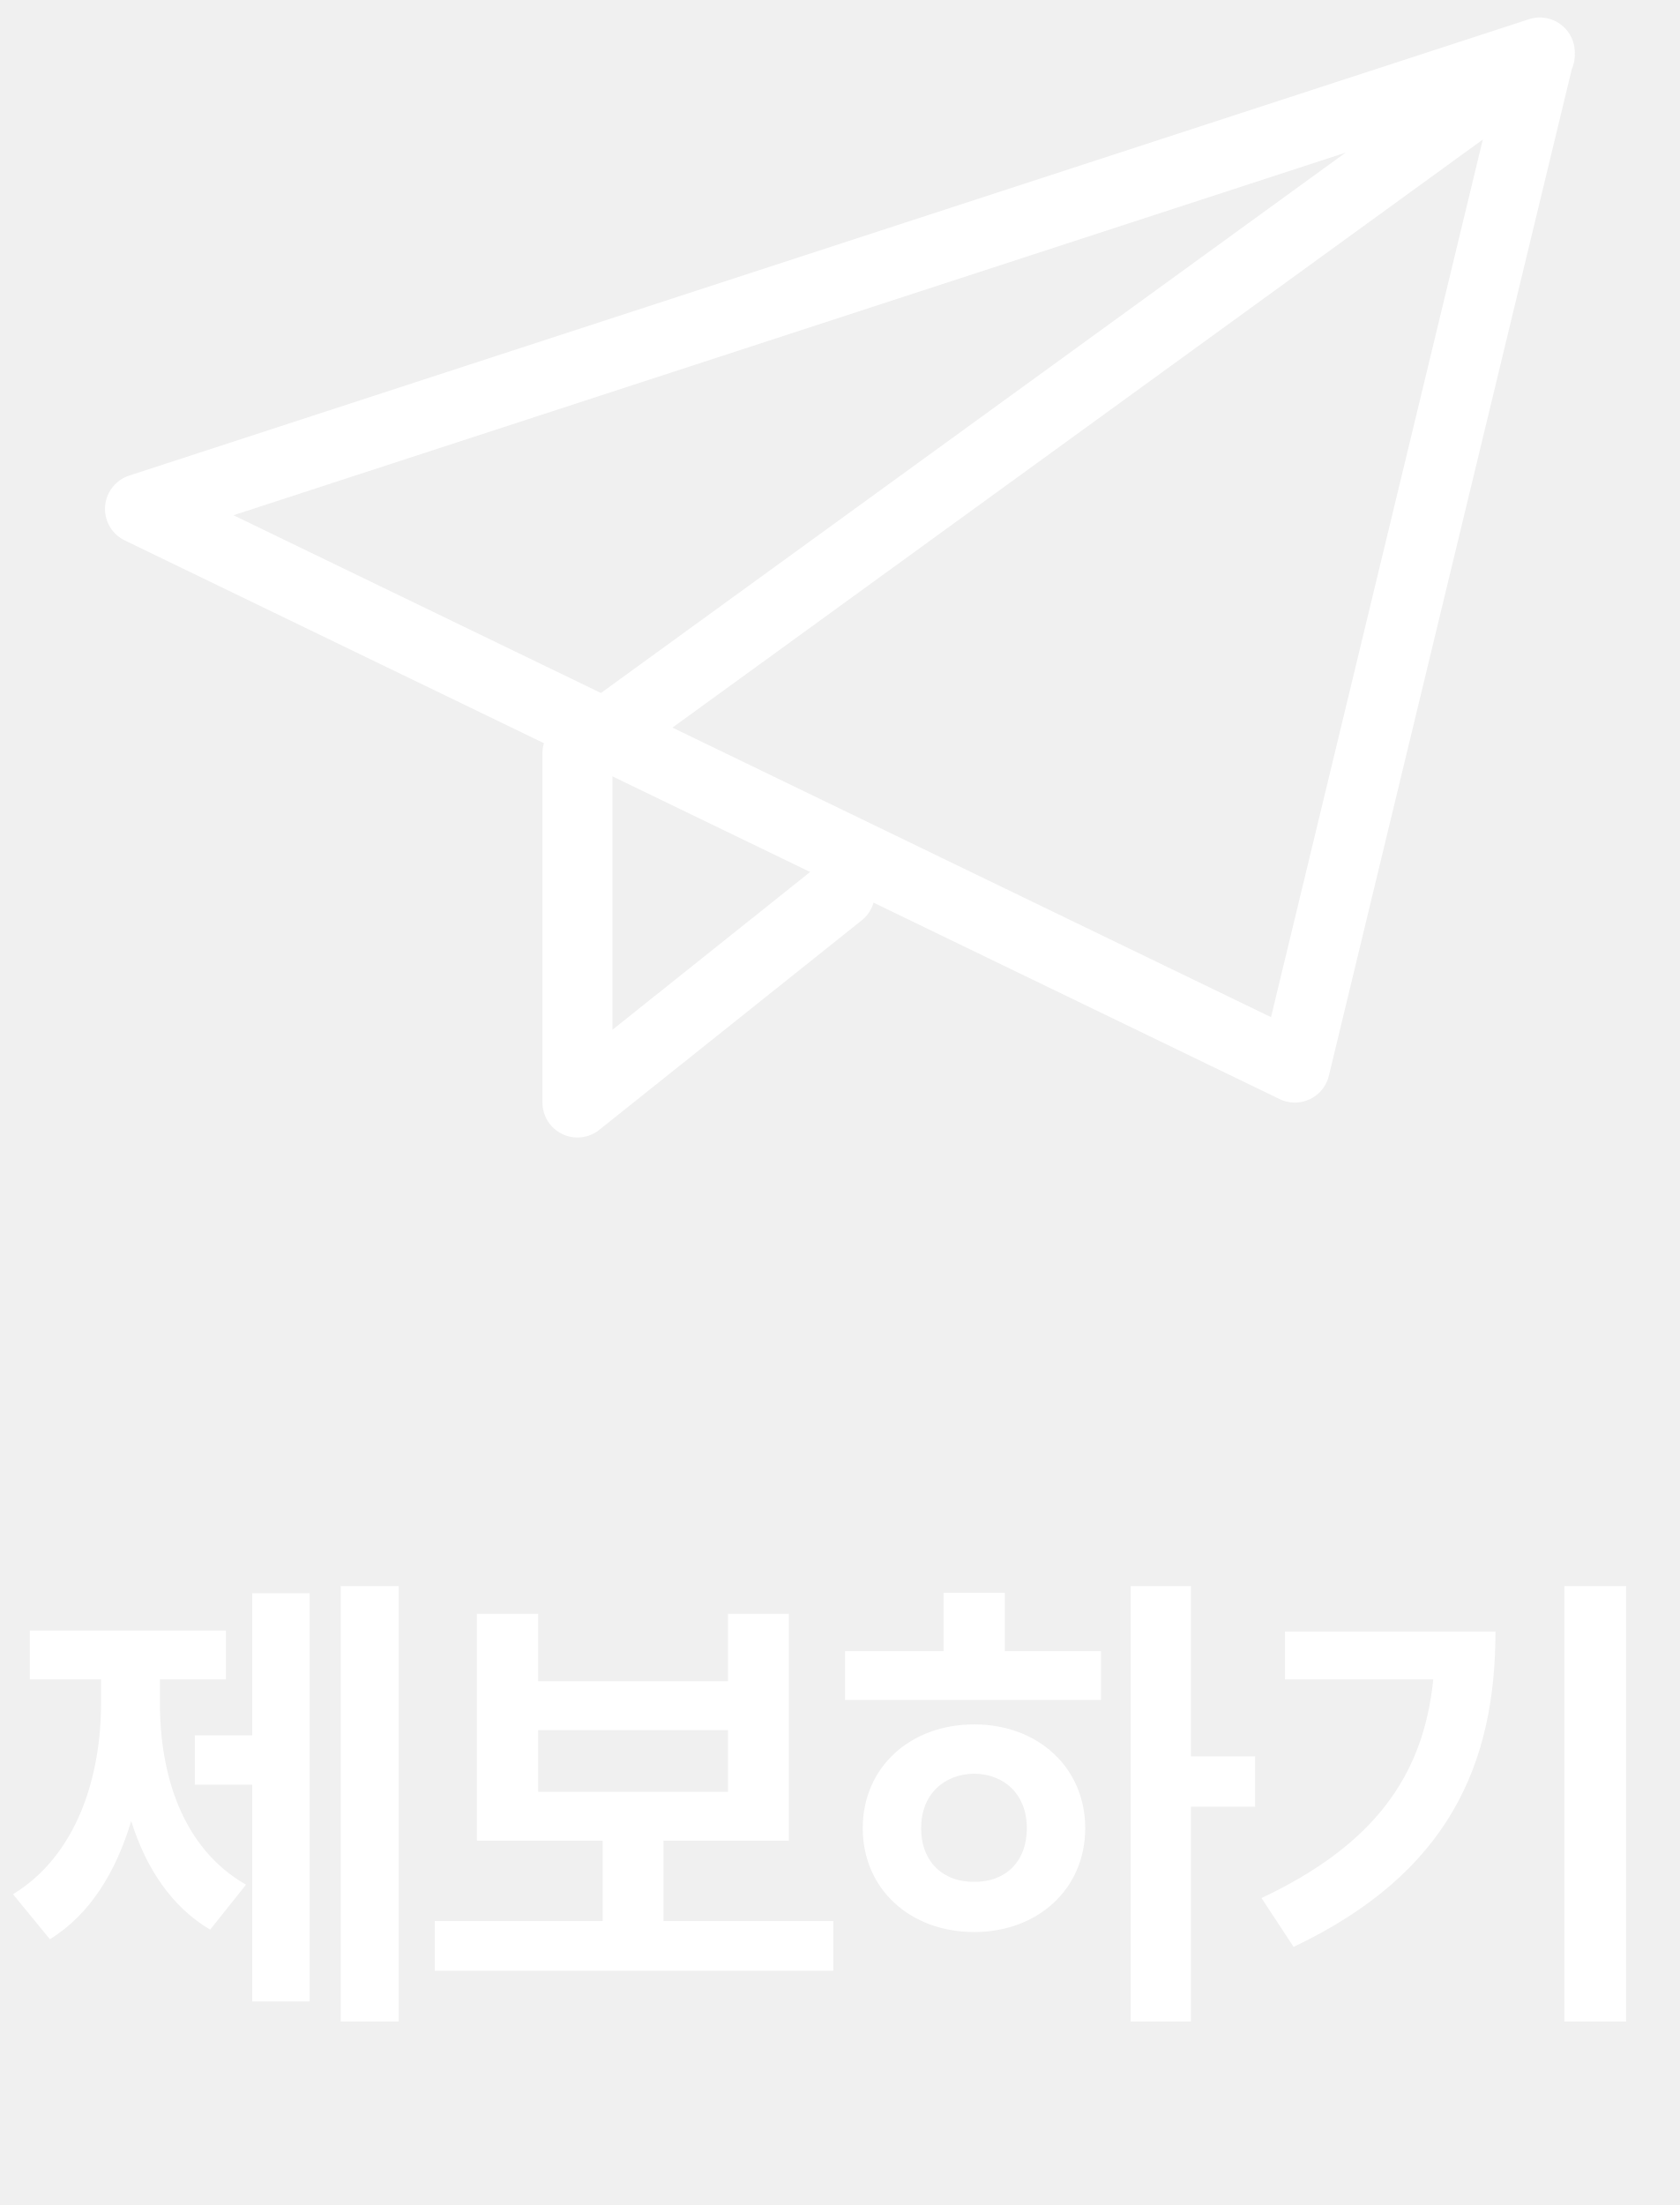
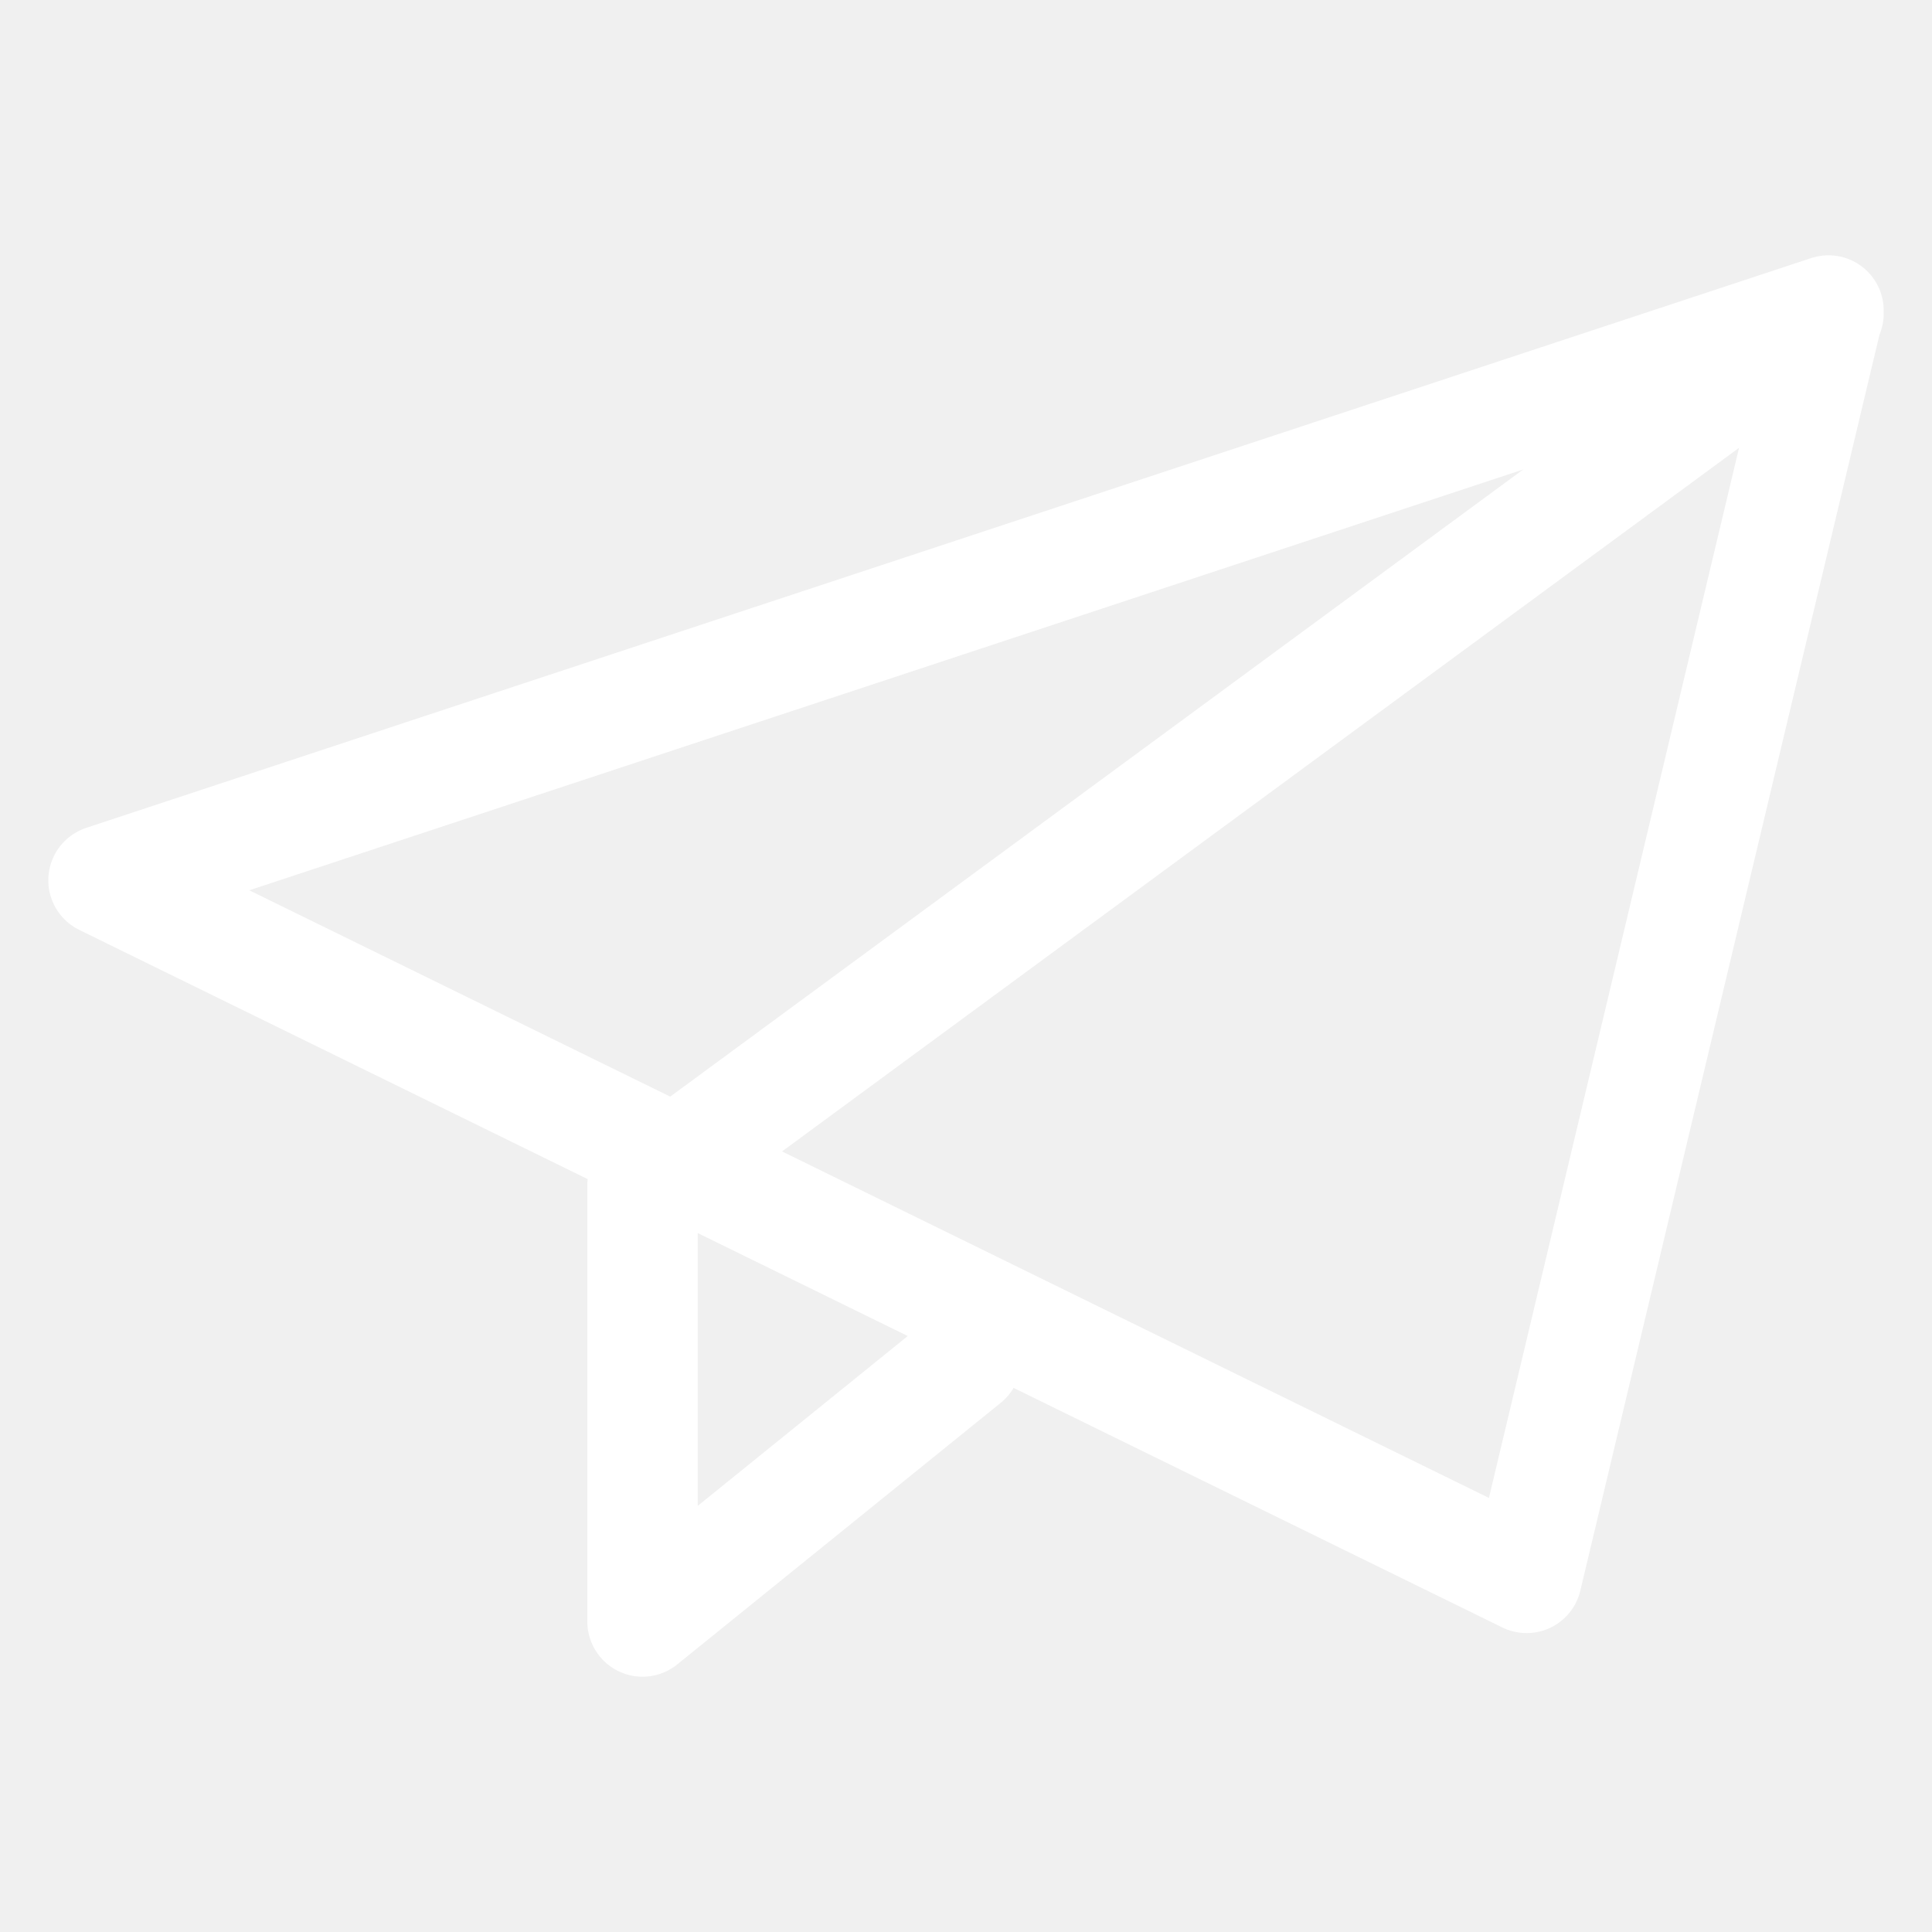
- <svg xmlns="http://www.w3.org/2000/svg" width="48" height="63" viewBox="0 0 48 63" fill="none">
-   <path d="M44 1.57L16.5 21.523V31.5L24 25.514M4 14.54L44 1.5L37 30.502L4 14.54Z" stroke="white" stroke-width="2" stroke-linecap="round" stroke-linejoin="round" />
-   <path d="M11.392 45.316V57.758H9.737V45.316H11.392ZM8.849 45.522V57.184H7.208V50.99H5.567V49.582H7.208V45.522H8.849ZM4.569 48.652C4.569 50.717 5.212 52.809 7.03 53.848L6.005 55.133C4.898 54.477 4.166 53.362 3.749 52.029C3.318 53.478 2.566 54.709 1.425 55.406L0.372 54.121C2.204 53 2.888 50.758 2.888 48.652V47.982H0.851V46.588H6.456V47.982H4.569V48.652ZM23.812 54.887V56.309H12.424V54.887H17.222V52.59H13.627V46.109H15.377V48.037H20.804V46.109H22.541V52.59H18.959V54.887H23.812ZM15.377 51.195H20.804V49.432H15.377V51.195ZM34.032 45.316V50.184H35.864V51.619H34.032V57.758H32.309V45.316H34.032ZM31.461 47.176V48.57H24.147V47.176H26.963V45.508H28.713V47.176H31.461ZM27.838 49.268C29.657 49.268 31.01 50.498 31.01 52.234C31.01 53.971 29.657 55.201 27.838 55.201C26.006 55.201 24.653 53.971 24.653 52.234C24.653 50.498 26.006 49.268 27.838 49.268ZM27.838 50.676C26.963 50.69 26.321 51.277 26.321 52.234C26.321 53.205 26.963 53.779 27.838 53.766C28.713 53.779 29.342 53.205 29.342 52.234C29.342 51.277 28.713 50.69 27.838 50.676ZM46.466 45.316V57.758H44.702V45.316H46.466ZM42.733 46.615C42.733 50.389 41.407 53.52 36.964 55.625L36.048 54.23C39.261 52.713 40.676 50.744 40.956 47.982H36.718V46.615H42.733Z" fill="white" />
+ <svg xmlns="http://www.w3.org/2000/svg" width="28" height="28" viewBox="0 0 28 28" fill="none">
+   <path d="M26.5 4.544L9.312 17.181V23.5L14 19.709M1.5 12.758L26.5 4.5L22.125 22.868L1.5 12.758Z" stroke="white" stroke-width="1.6" stroke-linecap="round" stroke-linejoin="round" />
</svg>
